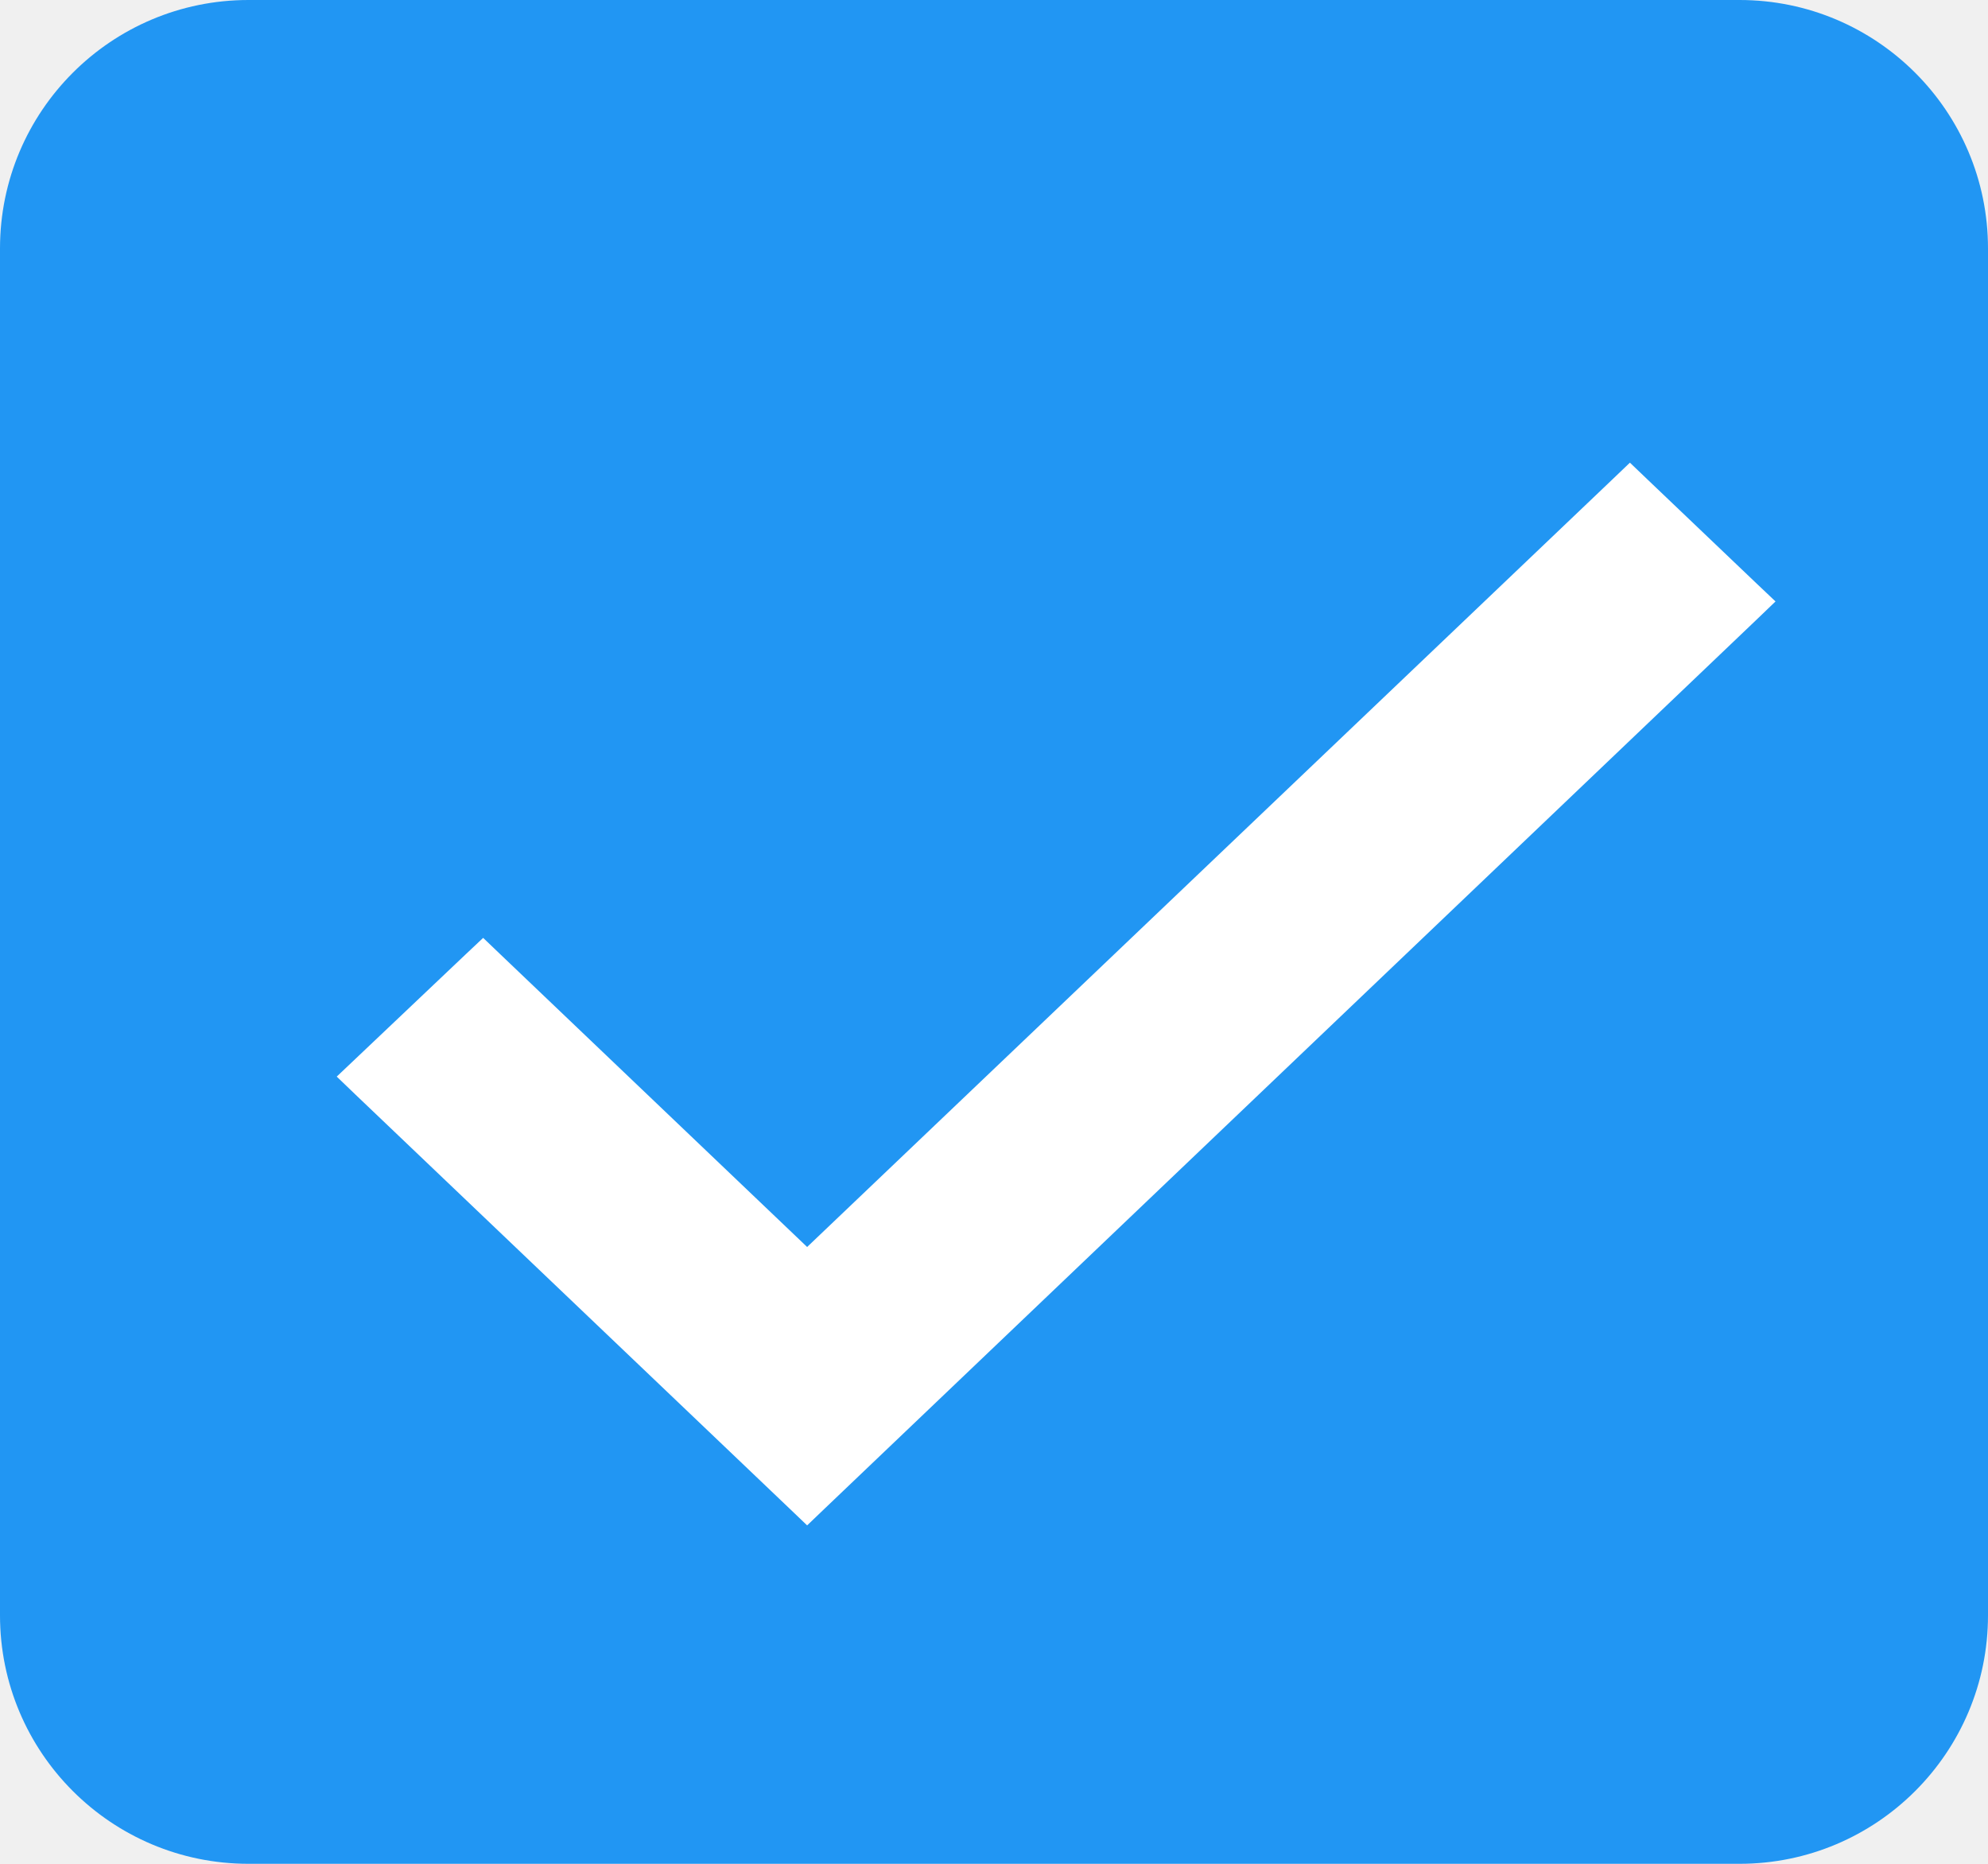
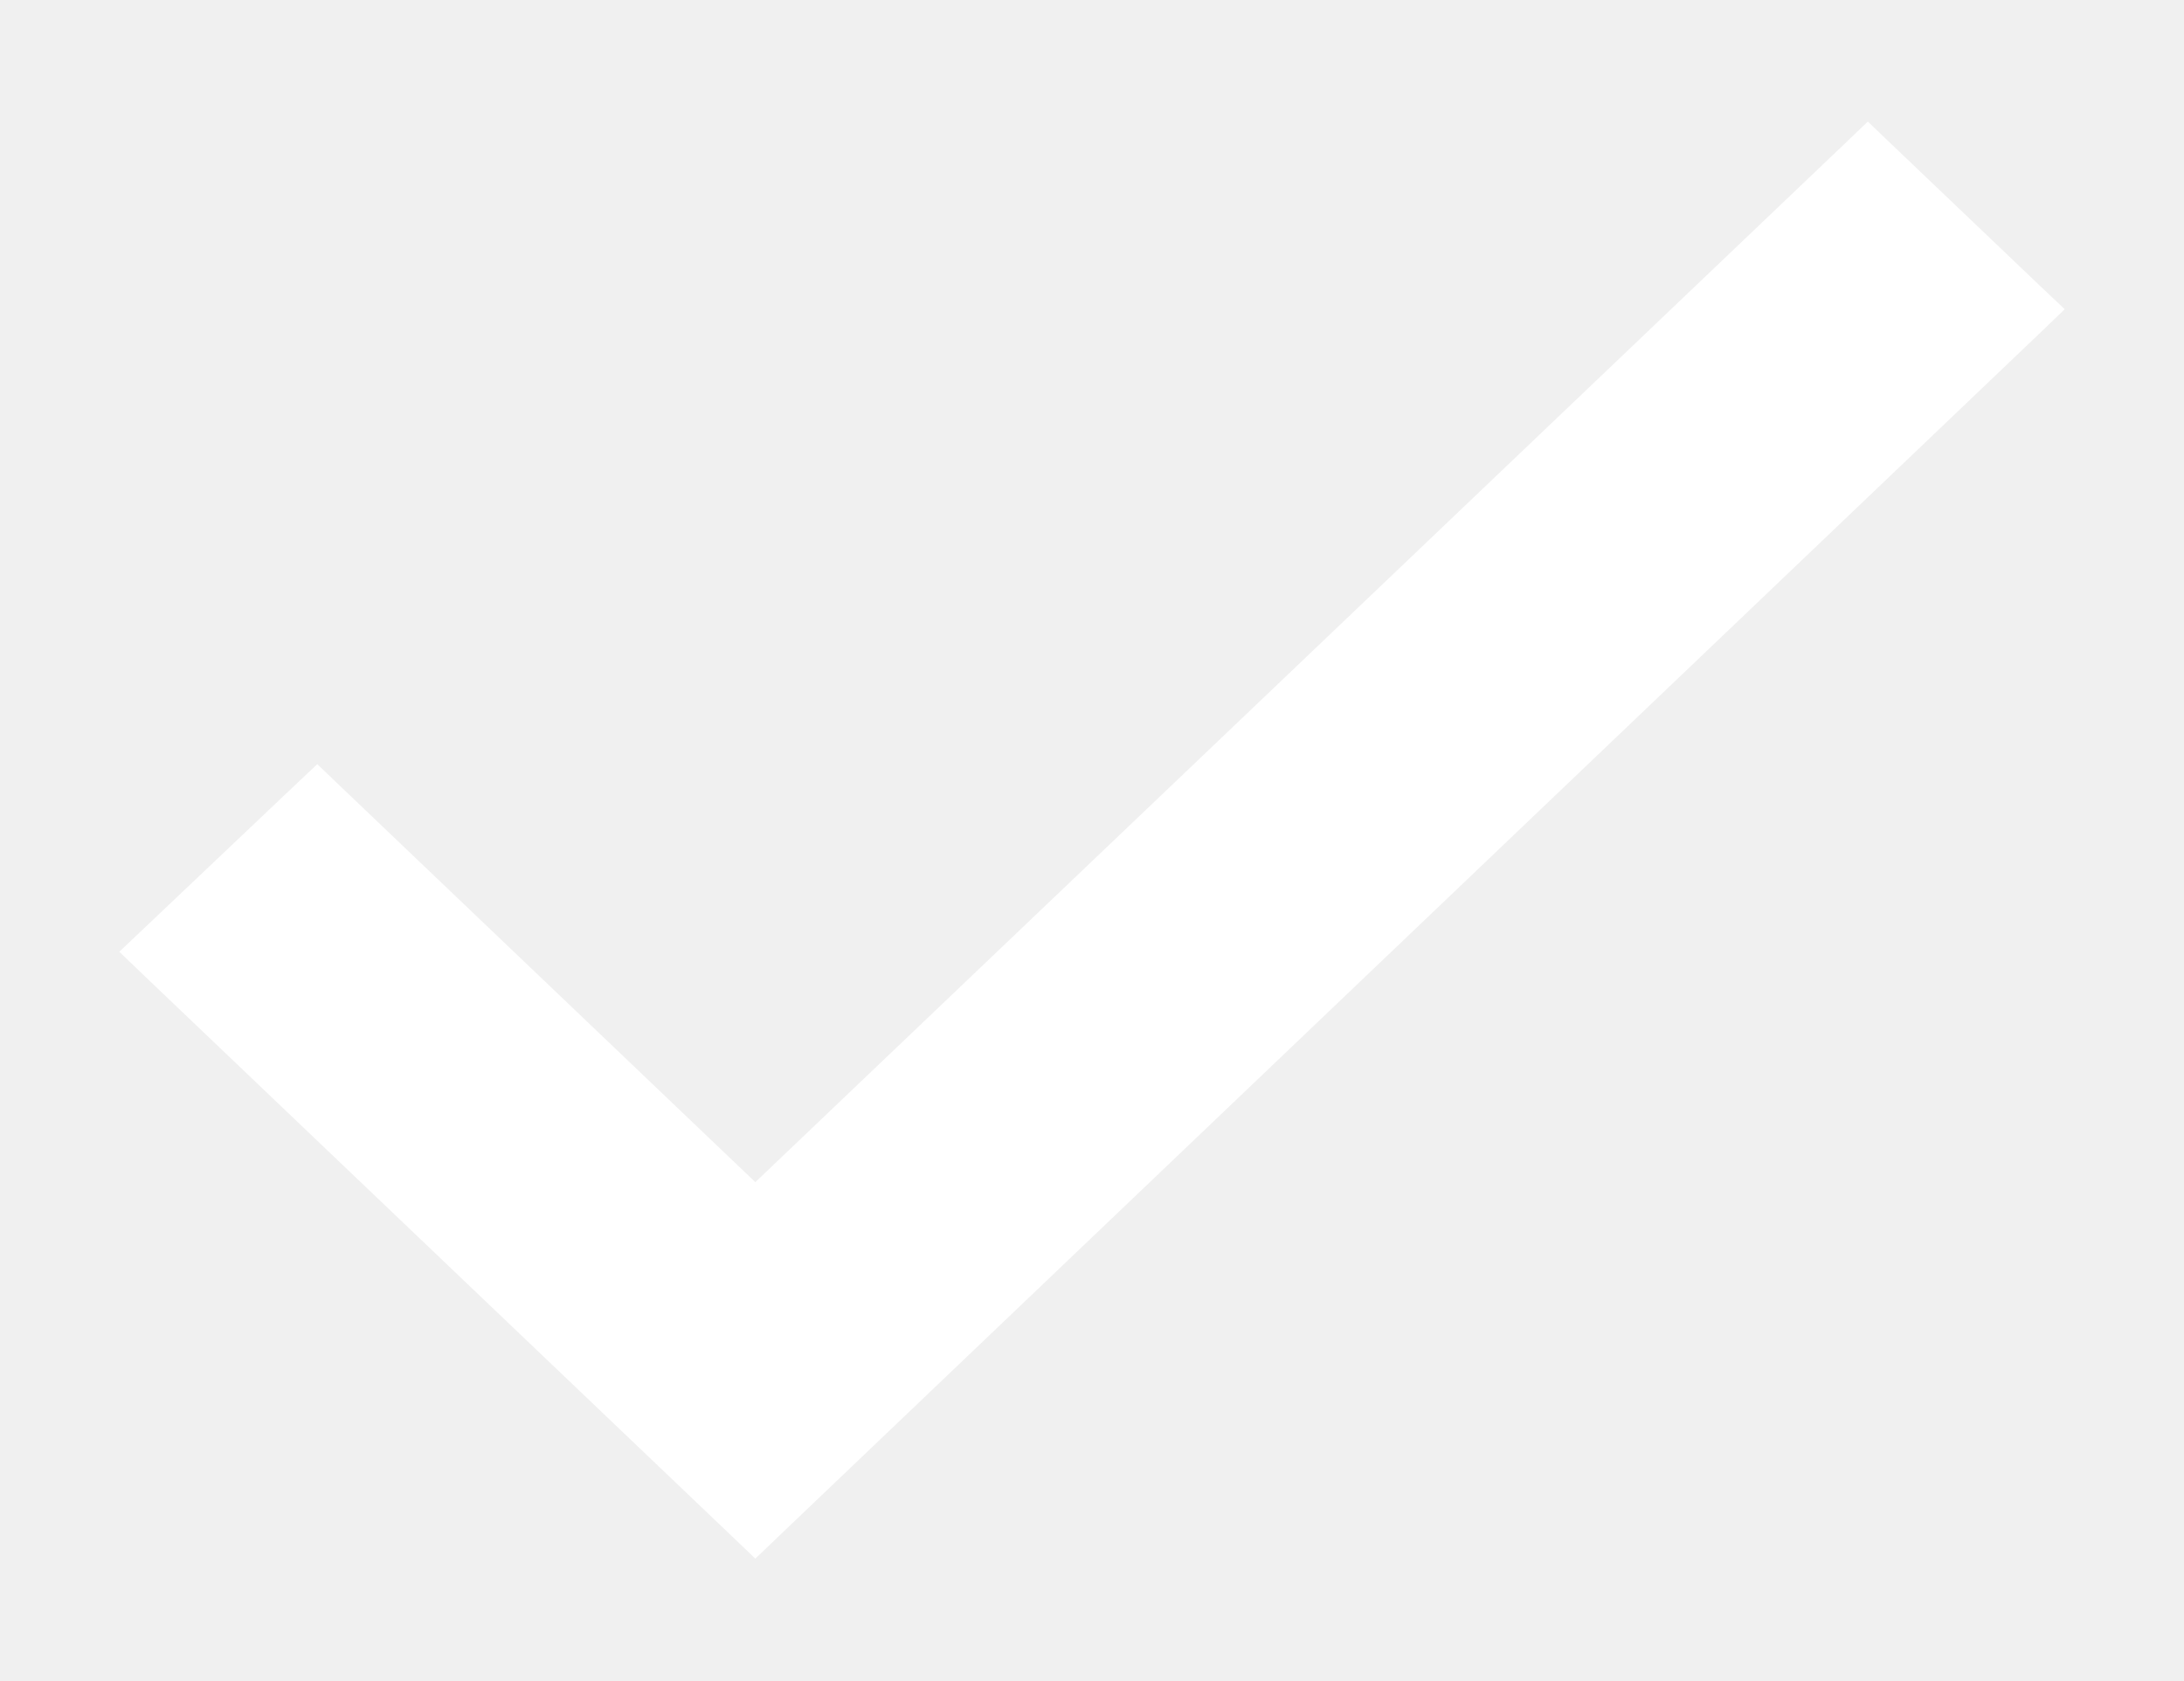
- <svg xmlns="http://www.w3.org/2000/svg" width="16" height="15" fill="none">
-   <rect width="16" height="15" rx="2" fill="#2196F3" />
-   <path d="m3.957 7.752-.069-.066-.069.065-.888.842-.076.072.076.073 3.496 3.334.069.066.069-.066 7.504-7.158.076-.073-.076-.072-.882-.841-.069-.066-.069.066-6.553 6.246-2.539-2.422Z" fill="#fff" stroke="#fff" stroke-width=".2" />
+ <svg xmlns="http://www.w3.org/2000/svg" width="13" height="10" fill="none">
+   <path d="m1.957 4.752-.069-.066-.069.065-.888.842-.076.072.076.073 3.496 3.334.069.066.069-.066 7.504-7.158.076-.073-.076-.072-.882-.841-.069-.066-.069.066-6.553 6.246-2.539-2.422Z" fill="#fff" stroke="#fff" stroke-width=".2" />
</svg>
